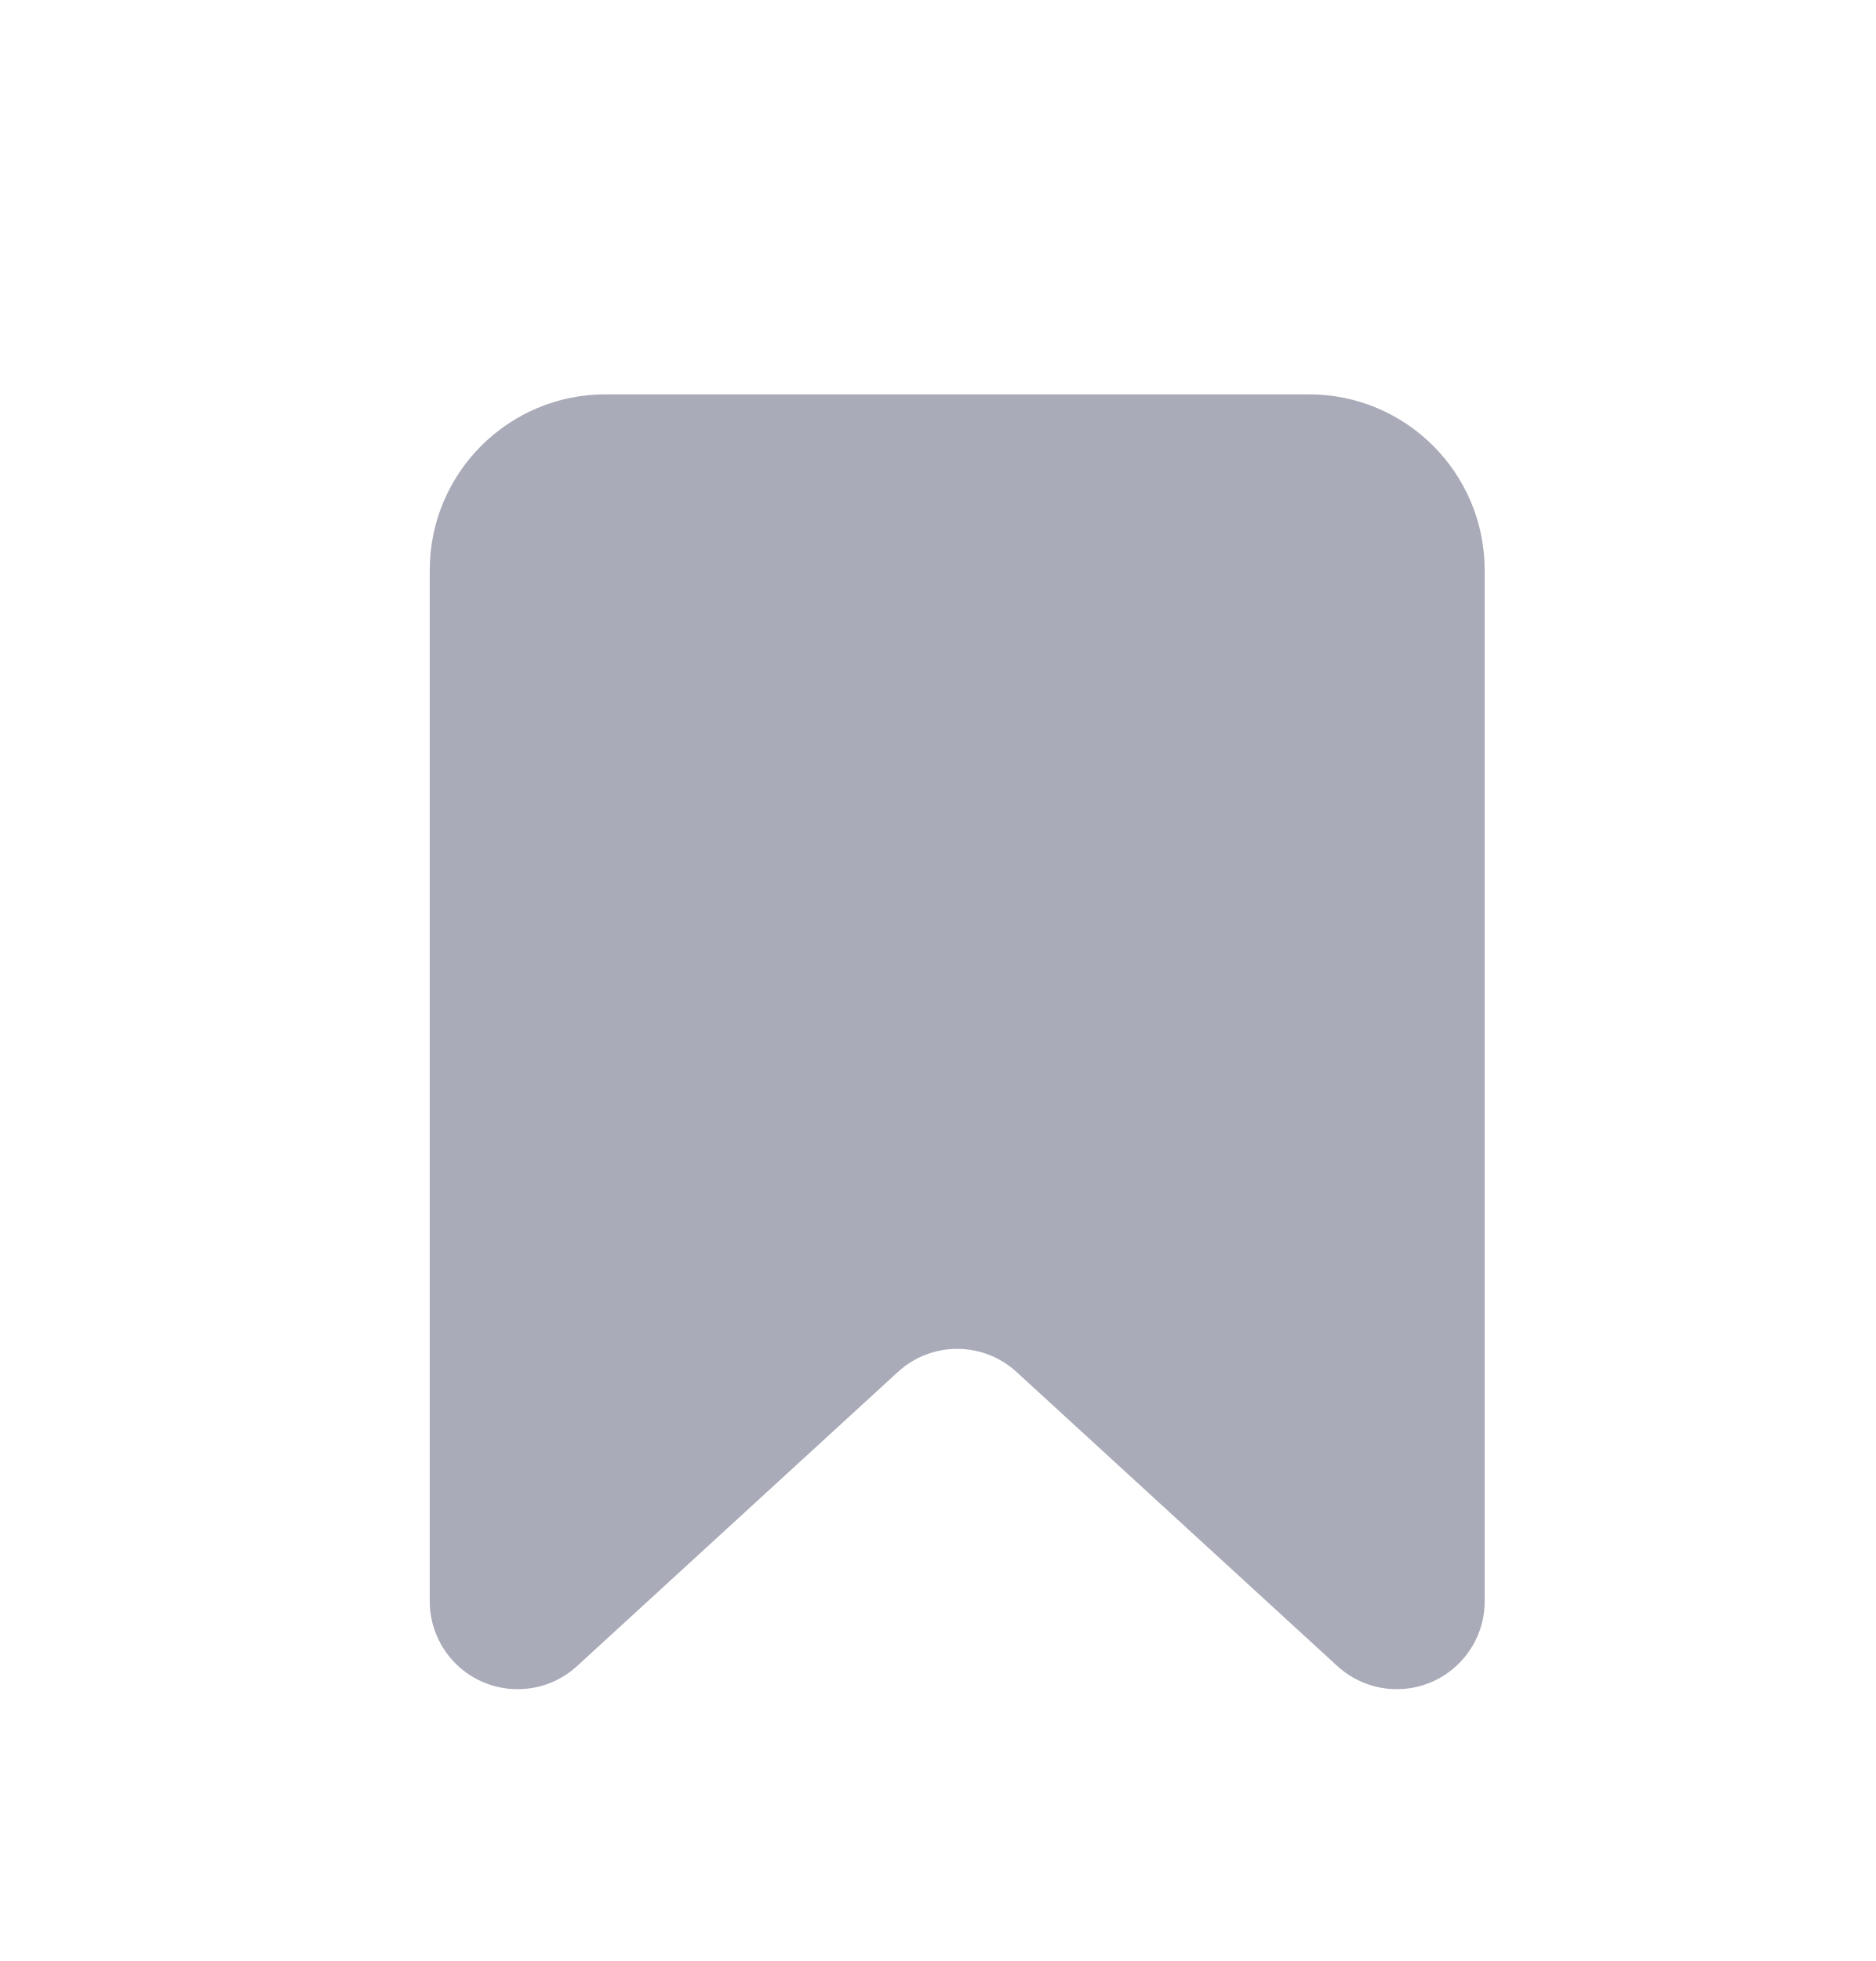
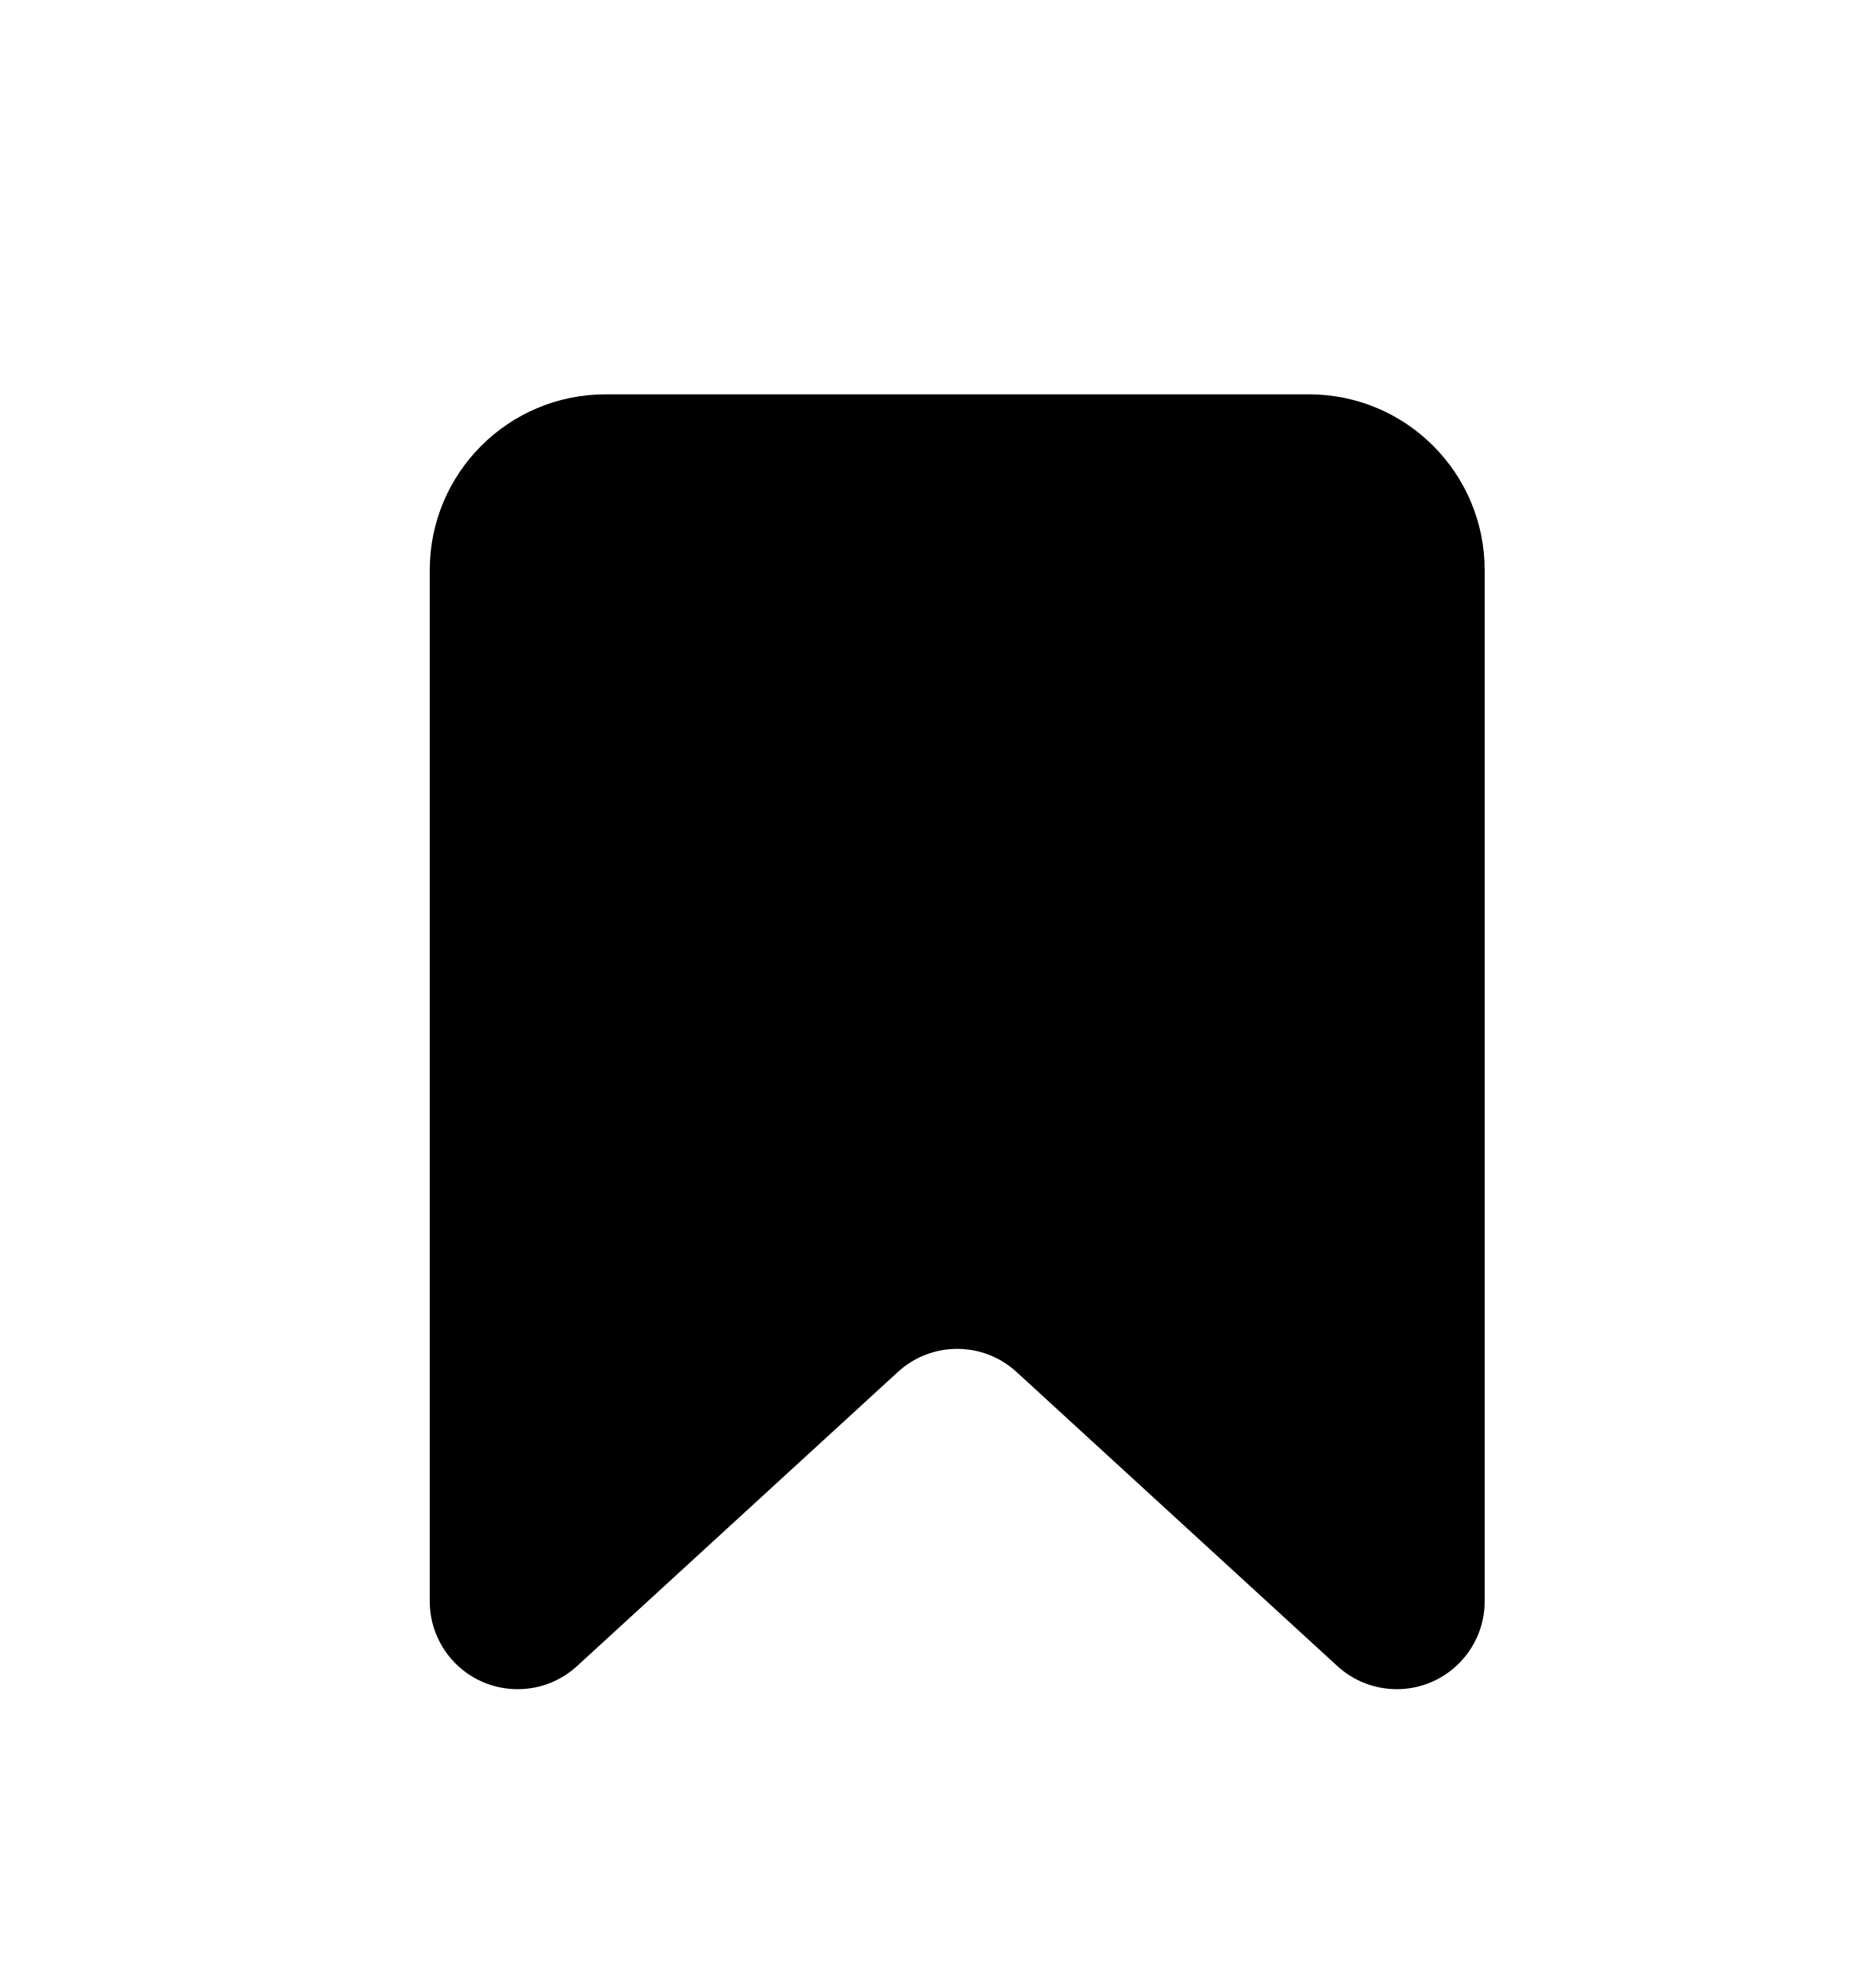
- <svg xmlns="http://www.w3.org/2000/svg" width="22" height="23" viewBox="0 0 22 23" fill="none">
-   <path fill-rule="evenodd" clip-rule="evenodd" d="M7.104 4.625H15.354C16.493 4.625 17.416 5.548 17.416 6.688V18.781C17.416 19.35 16.954 19.812 16.385 19.812C16.127 19.812 15.878 19.715 15.688 19.541L11.925 16.092C11.531 15.73 10.926 15.73 10.532 16.092L6.769 19.541C6.349 19.926 5.697 19.897 5.312 19.478C5.138 19.287 5.041 19.039 5.041 18.781V6.688C5.041 5.548 5.964 4.625 7.104 4.625Z" fill="#A9ABB8" />
+ <svg xmlns="http://www.w3.org/2000/svg" width="22" height="23" viewBox="0 0 22 23" fill="currentColor">
+   <path fill-rule="evenodd" clip-rule="evenodd" d="M7.104 4.625H15.354C16.493 4.625 17.416 5.548 17.416 6.688V18.781C17.416 19.35 16.954 19.812 16.385 19.812C16.127 19.812 15.878 19.715 15.688 19.541L11.925 16.092C11.531 15.73 10.926 15.73 10.532 16.092L6.769 19.541C6.349 19.926 5.697 19.897 5.312 19.478C5.138 19.287 5.041 19.039 5.041 18.781V6.688C5.041 5.548 5.964 4.625 7.104 4.625Z" />
</svg>
